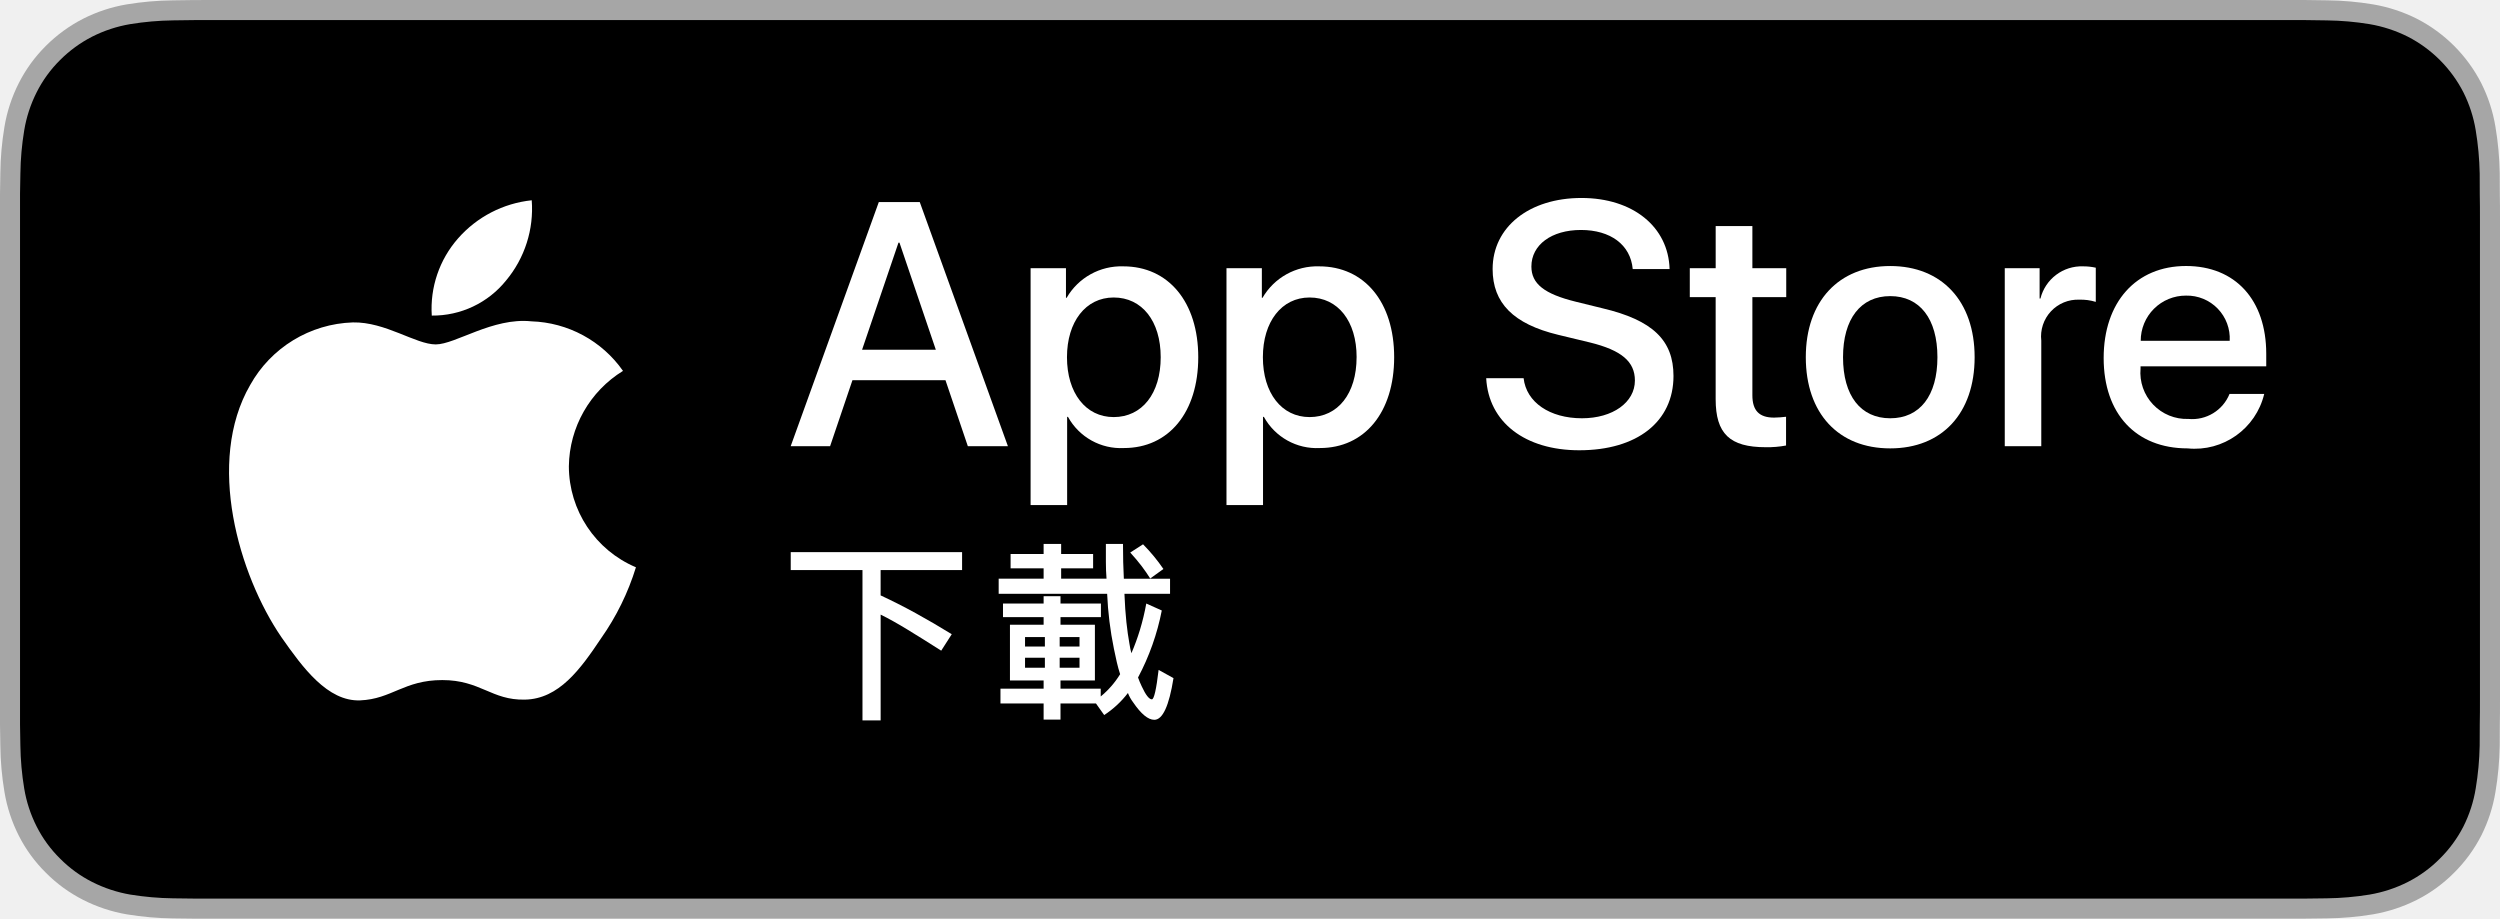
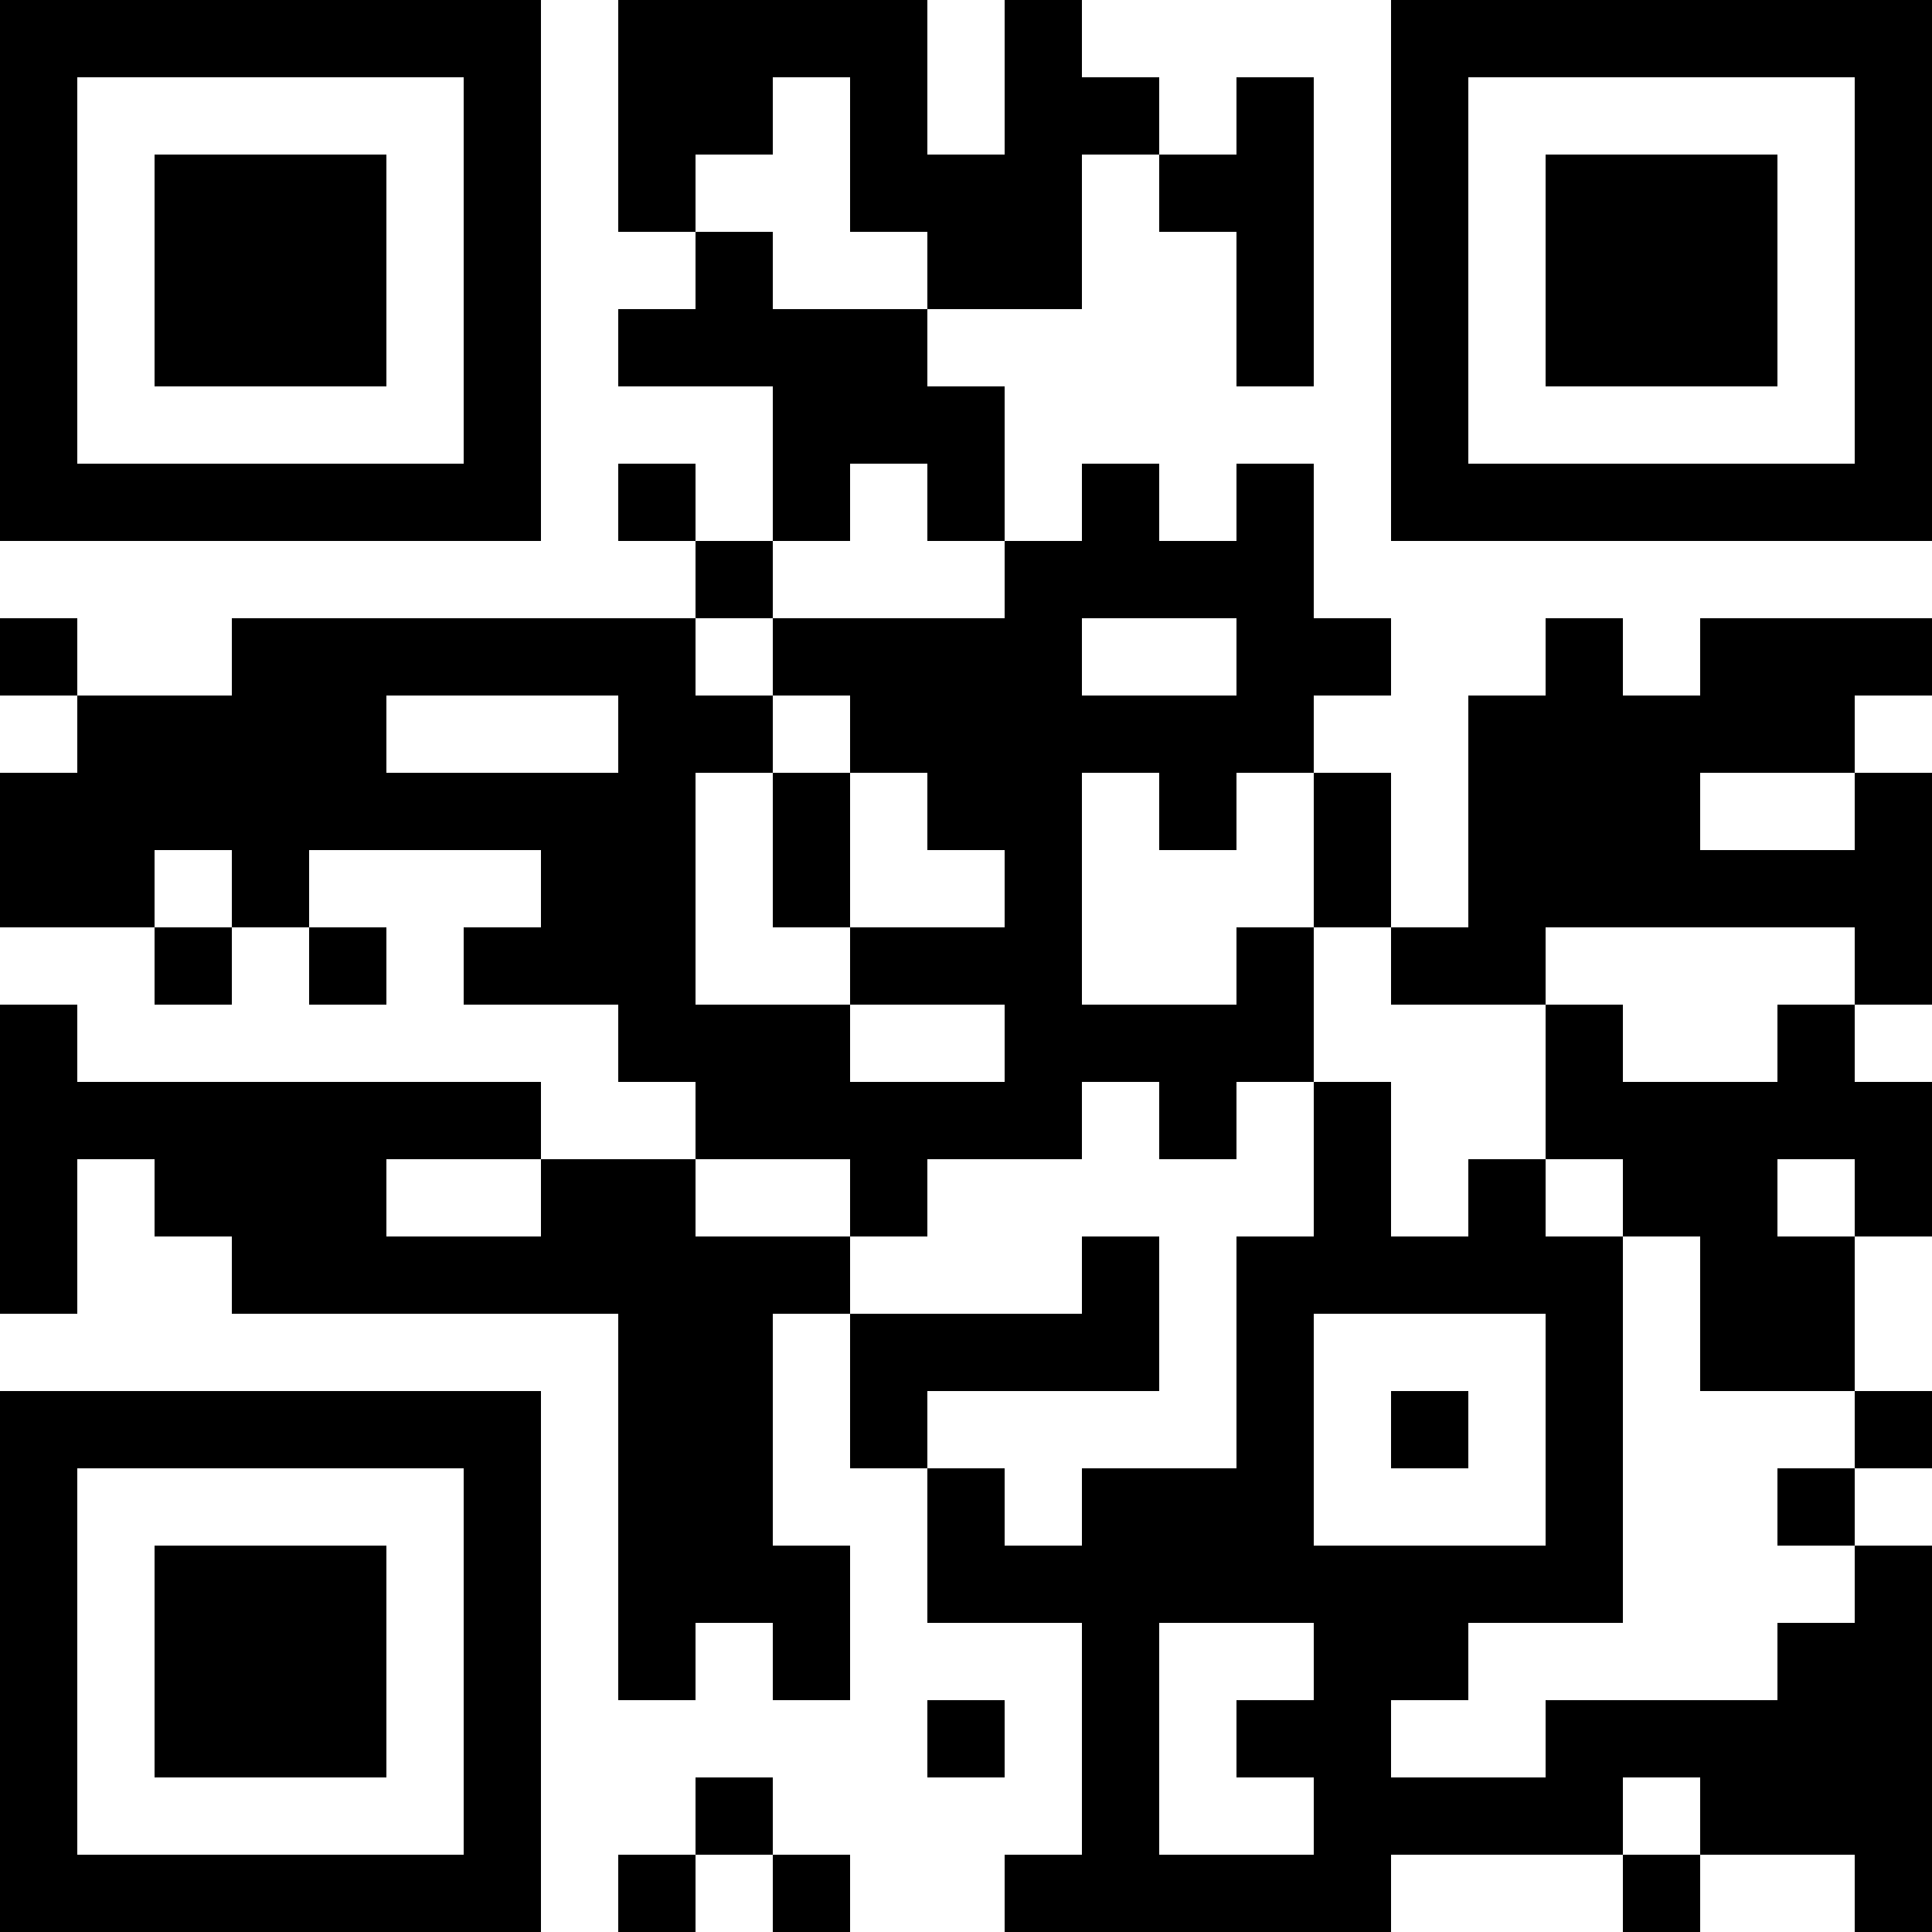
- <svg xmlns="http://www.w3.org/2000/svg" id="CNTC" width="108.852" height="40" viewBox="0 0 108.852 40">
-   <g>
-     <g>
-       <path d="M99.322,0H9.535c-.367,0-.729,0-1.095.002-.306.002-.61.008-.919.013A13.215,13.215,0,0,0,5.517.191a6.665,6.665,0,0,0-1.901.627A6.438,6.438,0,0,0,1.998,1.997,6.258,6.258,0,0,0,.819,3.618a6.601,6.601,0,0,0-.625,1.903,12.993,12.993,0,0,0-.179,2.002C.006,7.83.005,8.138,0,8.444V31.559c.005.31.006.611.015.922a12.992,12.992,0,0,0,.179,2.002,6.588,6.588,0,0,0,.625,1.904A6.208,6.208,0,0,0,1.998,38.001a6.274,6.274,0,0,0,1.619,1.179,6.701,6.701,0,0,0,1.901.631,13.455,13.455,0,0,0,2.004.177c.309.007.613.011.919.011C8.806,40,9.168,40,9.535,40H99.322c.359,0,.725,0,1.084-.002.305,0,.617-.004.922-.011a13.279,13.279,0,0,0,2-.177,6.804,6.804,0,0,0,1.908-.631,6.277,6.277,0,0,0,1.617-1.179,6.395,6.395,0,0,0,1.182-1.614,6.604,6.604,0,0,0,.619-1.904,13.506,13.506,0,0,0,.186-2.002c.004-.311.004-.611.004-.922.008-.363.008-.725.008-1.094V9.536c0-.366,0-.729-.008-1.092,0-.307,0-.614-.004-.921a13.507,13.507,0,0,0-.186-2.002,6.618,6.618,0,0,0-.619-1.903,6.466,6.466,0,0,0-2.799-2.8,6.768,6.768,0,0,0-1.908-.627,13.044,13.044,0,0,0-2-.177c-.305-.005-.617-.011-.922-.013C100.047,0,99.682,0,99.322,0Z" style="fill: #a6a6a6" />
-       <path d="M8.445,39.125c-.305,0-.602-.004-.904-.011a12.687,12.687,0,0,1-1.869-.163,5.884,5.884,0,0,1-1.657-.548,5.406,5.406,0,0,1-1.397-1.017,5.321,5.321,0,0,1-1.021-1.397,5.722,5.722,0,0,1-.543-1.657,12.414,12.414,0,0,1-.167-1.875c-.006-.211-.015-.913-.015-.913V8.444S.882,7.753.888,7.55a12.37,12.37,0,0,1,.166-1.872,5.755,5.755,0,0,1,.543-1.662A5.373,5.373,0,0,1,2.612,2.618,5.565,5.565,0,0,1,4.014,1.595a5.823,5.823,0,0,1,1.653-.544A12.586,12.586,0,0,1,7.543.887L8.445.875h91.956l.913.013a12.385,12.385,0,0,1,1.858.163,5.938,5.938,0,0,1,1.671.548,5.594,5.594,0,0,1,2.415,2.42A5.763,5.763,0,0,1,107.794,5.667a12.995,12.995,0,0,1,.174,1.887c.003.283.003.587.003.89.008.375.008.732.008,1.092V30.465c0,.363,0,.718-.008,1.075,0,.325,0,.623-.004.93a12.731,12.731,0,0,1-.171,1.853,5.739,5.739,0,0,1-.54,1.67,5.48,5.48,0,0,1-1.016,1.386,5.413,5.413,0,0,1-1.399,1.022,5.862,5.862,0,0,1-1.668.55,12.542,12.542,0,0,1-1.869.163c-.293.007-.6.011-.897.011l-1.084.002Z" />
-     </g>
-     <g>
-       <path d="M41.167,16.555H37.116l-.973,2.873H34.427L38.264,8.798h1.783l3.838,10.629H42.14Zm-3.632-1.326H40.747l-1.583-4.663h-.044Z" style="fill: #fff" />
-       <path d="M52.173,15.553c0,2.408-1.289,3.955-3.234,3.955a2.627,2.627,0,0,1-2.438-1.356h-.037v3.838H44.873V11.678h1.54V12.967h.029a2.749,2.749,0,0,1,2.468-1.37C50.876,11.597,52.173,13.152,52.173,15.553Zm-1.635,0c0-1.569-.811-2.6-2.048-2.6-1.215,0-2.033,1.053-2.033,2.6,0,1.561.818,2.607,2.033,2.607C49.727,18.16,50.538,17.136,50.538,15.553Z" style="fill: #fff" />
-       <path d="M60.703,15.553c0,2.408-1.289,3.955-3.234,3.955a2.627,2.627,0,0,1-2.438-1.356H54.993v3.838H53.402V11.678h1.54V12.967h.029a2.749,2.749,0,0,1,2.468-1.37C59.406,11.597,60.703,13.152,60.703,15.553Zm-1.635,0c0-1.569-.811-2.6-2.048-2.6-1.215,0-2.033,1.053-2.033,2.6,0,1.561.818,2.607,2.033,2.607C58.256,18.16,59.067,17.136,59.067,15.553Z" style="fill: #fff" />
-       <path d="M66.339,16.466c.118,1.054,1.142,1.746,2.541,1.746,1.341,0,2.305-.692,2.305-1.643,0-.825-.582-1.319-1.959-1.658l-1.378-.332c-1.952-.471-2.858-1.384-2.858-2.865,0-1.834,1.598-3.094,3.867-3.094,2.247,0,3.787,1.26,3.838,3.094H71.09c-.096-1.061-.973-1.701-2.254-1.701s-2.158.648-2.158,1.591c0,.751.56,1.194,1.93,1.532l1.171.288c2.181.516,3.086,1.392,3.086,2.947,0,1.989-1.583,3.234-4.103,3.234-2.357,0-3.949-1.216-4.052-3.139Z" style="fill: #fff" />
-       <path d="M76.3,9.844v1.834h1.474v1.26H76.3V17.21c0,.664.295.973.943.973a4.971,4.971,0,0,0,.523-.037v1.252a4.368,4.368,0,0,1-.884.074c-1.569,0-2.181-.589-2.181-2.092V12.938H73.575V11.678h1.127v-1.834Z" style="fill: #fff" />
-       <path d="M78.626,15.553c0-2.438,1.436-3.97,3.675-3.97,2.247,0,3.676,1.532,3.676,3.97,0,2.445-1.422,3.97-3.676,3.97C80.048,19.524,78.626,17.998,78.626,15.553Zm5.731,0c0-1.673-.767-2.66-2.055-2.66s-2.055.995-2.055,2.66c0,1.679.767,2.659,2.055,2.659S84.357,17.233,84.357,15.553Z" style="fill: #fff" />
-       <path d="M87.289,11.678h1.517v1.319H88.843a1.848,1.848,0,0,1,1.864-1.4,2.453,2.453,0,0,1,.545.059v1.488a2.224,2.224,0,0,0-.715-.096,1.603,1.603,0,0,0-1.658,1.783v4.597H87.289Z" style="fill: #fff" />
-       <path d="M98.586,17.151a3.11,3.11,0,0,1-3.337,2.372c-2.254,0-3.654-1.51-3.654-3.934,0-2.431,1.407-4.007,3.587-4.007,2.144,0,3.492,1.473,3.492,3.823v.545H93.201v.096a2.018,2.018,0,0,0,2.085,2.195,1.753,1.753,0,0,0,1.79-1.09Zm-5.377-2.313h3.874a1.864,1.864,0,0,0-1.901-1.967A1.962,1.962,0,0,0,93.209,14.839Z" style="fill: #fff" />
-     </g>
-     <g>
-       <path d="M34.429,24.04h7.461v.78H38.343v1.104q.762.353,1.535.778.772.425,1.562.912l-.459.717q-.813-.519-1.461-.914-.648-.396-1.176-.657v4.608h-.791V24.82h-3.124Z" style="fill: #fff" />
-       <path d="M44.002,24.122H45.44v-.44h.763v.44h1.392v.625H46.203v.45h1.976q-.028-.349-.028-.73v-.785h.745c0,.27.003.532.009.79q.01.385.028.726h2.012v.657H48.959q.028.699.085,1.233c.039.357.082.667.131.931.012.083.025.157.039.223.014.066.03.133.048.2a9.639,9.639,0,0,0,.37-1.009,10.294,10.294,0,0,0,.278-1.155l.675.303a10.484,10.484,0,0,1-1.034,2.918,4.072,4.072,0,0,0,.161.386q.262.565.441.565.142,0,.294-1.282l.648.358q-.289,1.815-.836,1.815-.404,0-.923-.763a1.648,1.648,0,0,1-.225-.404,4.183,4.183,0,0,1-1.034.96l-.358-.505H46.175v.702H45.44v-.702H43.561v-.644H45.44V29.627H43.974V27.201H45.44v-.331h-1.769v-.593H45.44V25.96h.735v.317h1.76v.593H46.175v.331h1.498V29.627H46.175v.358H47.926v.34a3.895,3.895,0,0,0,.845-.97c-.055-.168-.103-.344-.145-.525q-.062-.274-.126-.586a15.213,15.213,0,0,1-.294-2.39H43.483v-.657H45.44v-.45H44.002Zm.629,4.03h.864v-.414h-.864Zm.864.923v-.437h-.864v.437Zm.644-1.337v.414h.864v-.414Zm.864,1.337v-.437h-.864v.437Zm2.21-5.018.556-.358a7.736,7.736,0,0,1,.887,1.075l-.575.414c-.107-.172-.231-.351-.372-.538Q49.497,24.371,49.212,24.058Z" style="fill: #fff" />
-     </g>
-     <g id="_Group_" data-name="&lt;Group&gt;">
-       <g id="_Group_2" data-name="&lt;Group&gt;">
-         <path id="_Path_" data-name="&lt;Path&gt;" d="M24.769,20.301a4.949,4.949,0,0,1,2.357-4.152,5.066,5.066,0,0,0-3.991-2.158c-1.679-.176-3.307,1.005-4.163,1.005-.872,0-2.19-.987-3.608-.958a5.315,5.315,0,0,0-4.473,2.728c-1.934,3.348-.491,8.269,1.361,10.976.927,1.325,2.01,2.806,3.428,2.753,1.387-.058,1.905-.884,3.579-.884,1.659,0,2.145.884,3.591.851,1.488-.024,2.426-1.331,3.321-2.669a10.962,10.962,0,0,0,1.518-3.093A4.782,4.782,0,0,1,24.769,20.301Z" style="fill: #fff" />
-         <path id="_Path_2" data-name="&lt;Path&gt;" d="M22.037,12.211a4.872,4.872,0,0,0,1.115-3.491,4.957,4.957,0,0,0-3.208,1.66,4.636,4.636,0,0,0-1.144,3.361A4.099,4.099,0,0,0,22.037,12.211Z" style="fill: #fff" />
-       </g>
-     </g>
-   </g>
+ <svg shape-rendering="crispEdges" height="128" width="128" viewBox="0 0 25 25">
+   <path fill="#FFFFFF" d="M0,0 h25v25H0z" />
+   <path fill="#000000" d="M0 0h7v1H0zM8 0h4v1H8zM13 0h1v1H13zM18,0 h7v1H18zM0 1h1v1H0zM6 1h1v1H6zM8 1h2v1H8zM11 1h1v1H11zM13 1h2v1H13zM16 1h1v1H16zM18 1h1v1H18zM24,1 h1v1H24zM0 2h1v1H0zM2 2h3v1H2zM6 2h1v1H6zM8 2h1v1H8zM11 2h3v1H11zM15 2h2v1H15zM18 2h1v1H18zM20 2h3v1H20zM24,2 h1v1H24zM0 3h1v1H0zM2 3h3v1H2zM6 3h1v1H6zM9 3h1v1H9zM12 3h2v1H12zM16 3h1v1H16zM18 3h1v1H18zM20 3h3v1H20zM24,3 h1v1H24zM0 4h1v1H0zM2 4h3v1H2zM6 4h1v1H6zM8 4h4v1H8zM16 4h1v1H16zM18 4h1v1H18zM20 4h3v1H20zM24,4 h1v1H24zM0 5h1v1H0zM6 5h1v1H6zM10 5h3v1H10zM18 5h1v1H18zM24,5 h1v1H24zM0 6h7v1H0zM8 6h1v1H8zM10 6h1v1H10zM12 6h1v1H12zM14 6h1v1H14zM16 6h1v1H16zM18,6 h7v1H18zM9 7h1v1H9zM13 7h4v1H13zM0 8h1v1H0zM3 8h6v1H3zM10 8h4v1H10zM16 8h2v1H16zM20 8h1v1H20zM22,8 h3v1H22zM1 9h4v1H1zM8 9h2v1H8zM11 9h6v1H11zM19 9h5v1H19zM0 10h9v1H0zM10 10h1v1H10zM12 10h2v1H12zM15 10h1v1H15zM17 10h1v1H17zM19 10h3v1H19zM24,10 h1v1H24zM0 11h2v1H0zM3 11h1v1H3zM7 11h2v1H7zM10 11h1v1H10zM13 11h1v1H13zM17 11h1v1H17zM19,11 h6v1H19zM2 12h1v1H2zM4 12h1v1H4zM6 12h3v1H6zM11 12h3v1H11zM16 12h1v1H16zM18 12h2v1H18zM24,12 h1v1H24zM0 13h1v1H0zM8 13h3v1H8zM13 13h4v1H13zM20 13h1v1H20zM23 13h1v1H23zM0 14h7v1H0zM9 14h5v1H9zM15 14h1v1H15zM17 14h1v1H17zM20,14 h5v1H20zM0 15h1v1H0zM2 15h3v1H2zM7 15h2v1H7zM11 15h1v1H11zM17 15h1v1H17zM19 15h1v1H19zM21 15h2v1H21zM24,15 h1v1H24zM0 16h1v1H0zM3 16h8v1H3zM14 16h1v1H14zM16 16h5v1H16zM22 16h2v1H22zM8 17h2v1H8zM11 17h4v1H11zM16 17h1v1H16zM20 17h1v1H20zM22 17h2v1H22zM0 18h7v1H0zM8 18h2v1H8zM11 18h1v1H11zM16 18h1v1H16zM18 18h1v1H18zM20 18h1v1H20zM24,18 h1v1H24zM0 19h1v1H0zM6 19h1v1H6zM8 19h2v1H8zM12 19h1v1H12zM14 19h3v1H14zM20 19h1v1H20zM23 19h1v1H23zM0 20h1v1H0zM2 20h3v1H2zM6 20h1v1H6zM8 20h3v1H8zM12 20h9v1H12zM24,20 h1v1H24zM0 21h1v1H0zM2 21h3v1H2zM6 21h1v1H6zM8 21h1v1H8zM10 21h1v1H10zM14 21h1v1H14zM17 21h2v1H17zM23,21 h2v1H23zM0 22h1v1H0zM2 22h3v1H2zM6 22h1v1H6zM12 22h1v1H12zM14 22h1v1H14zM16 22h2v1H16zM20,22 h5v1H20zM0 23h1v1H0zM6 23h1v1H6zM9 23h1v1H9zM14 23h1v1H14zM17 23h4v1H17zM22,23 h3v1H22zM0 24h7v1H0zM8 24h1v1H8zM10 24h1v1H10zM13 24h5v1H13zM21 24h1v1H21zM24,24 h1v1H24z" />
</svg>
